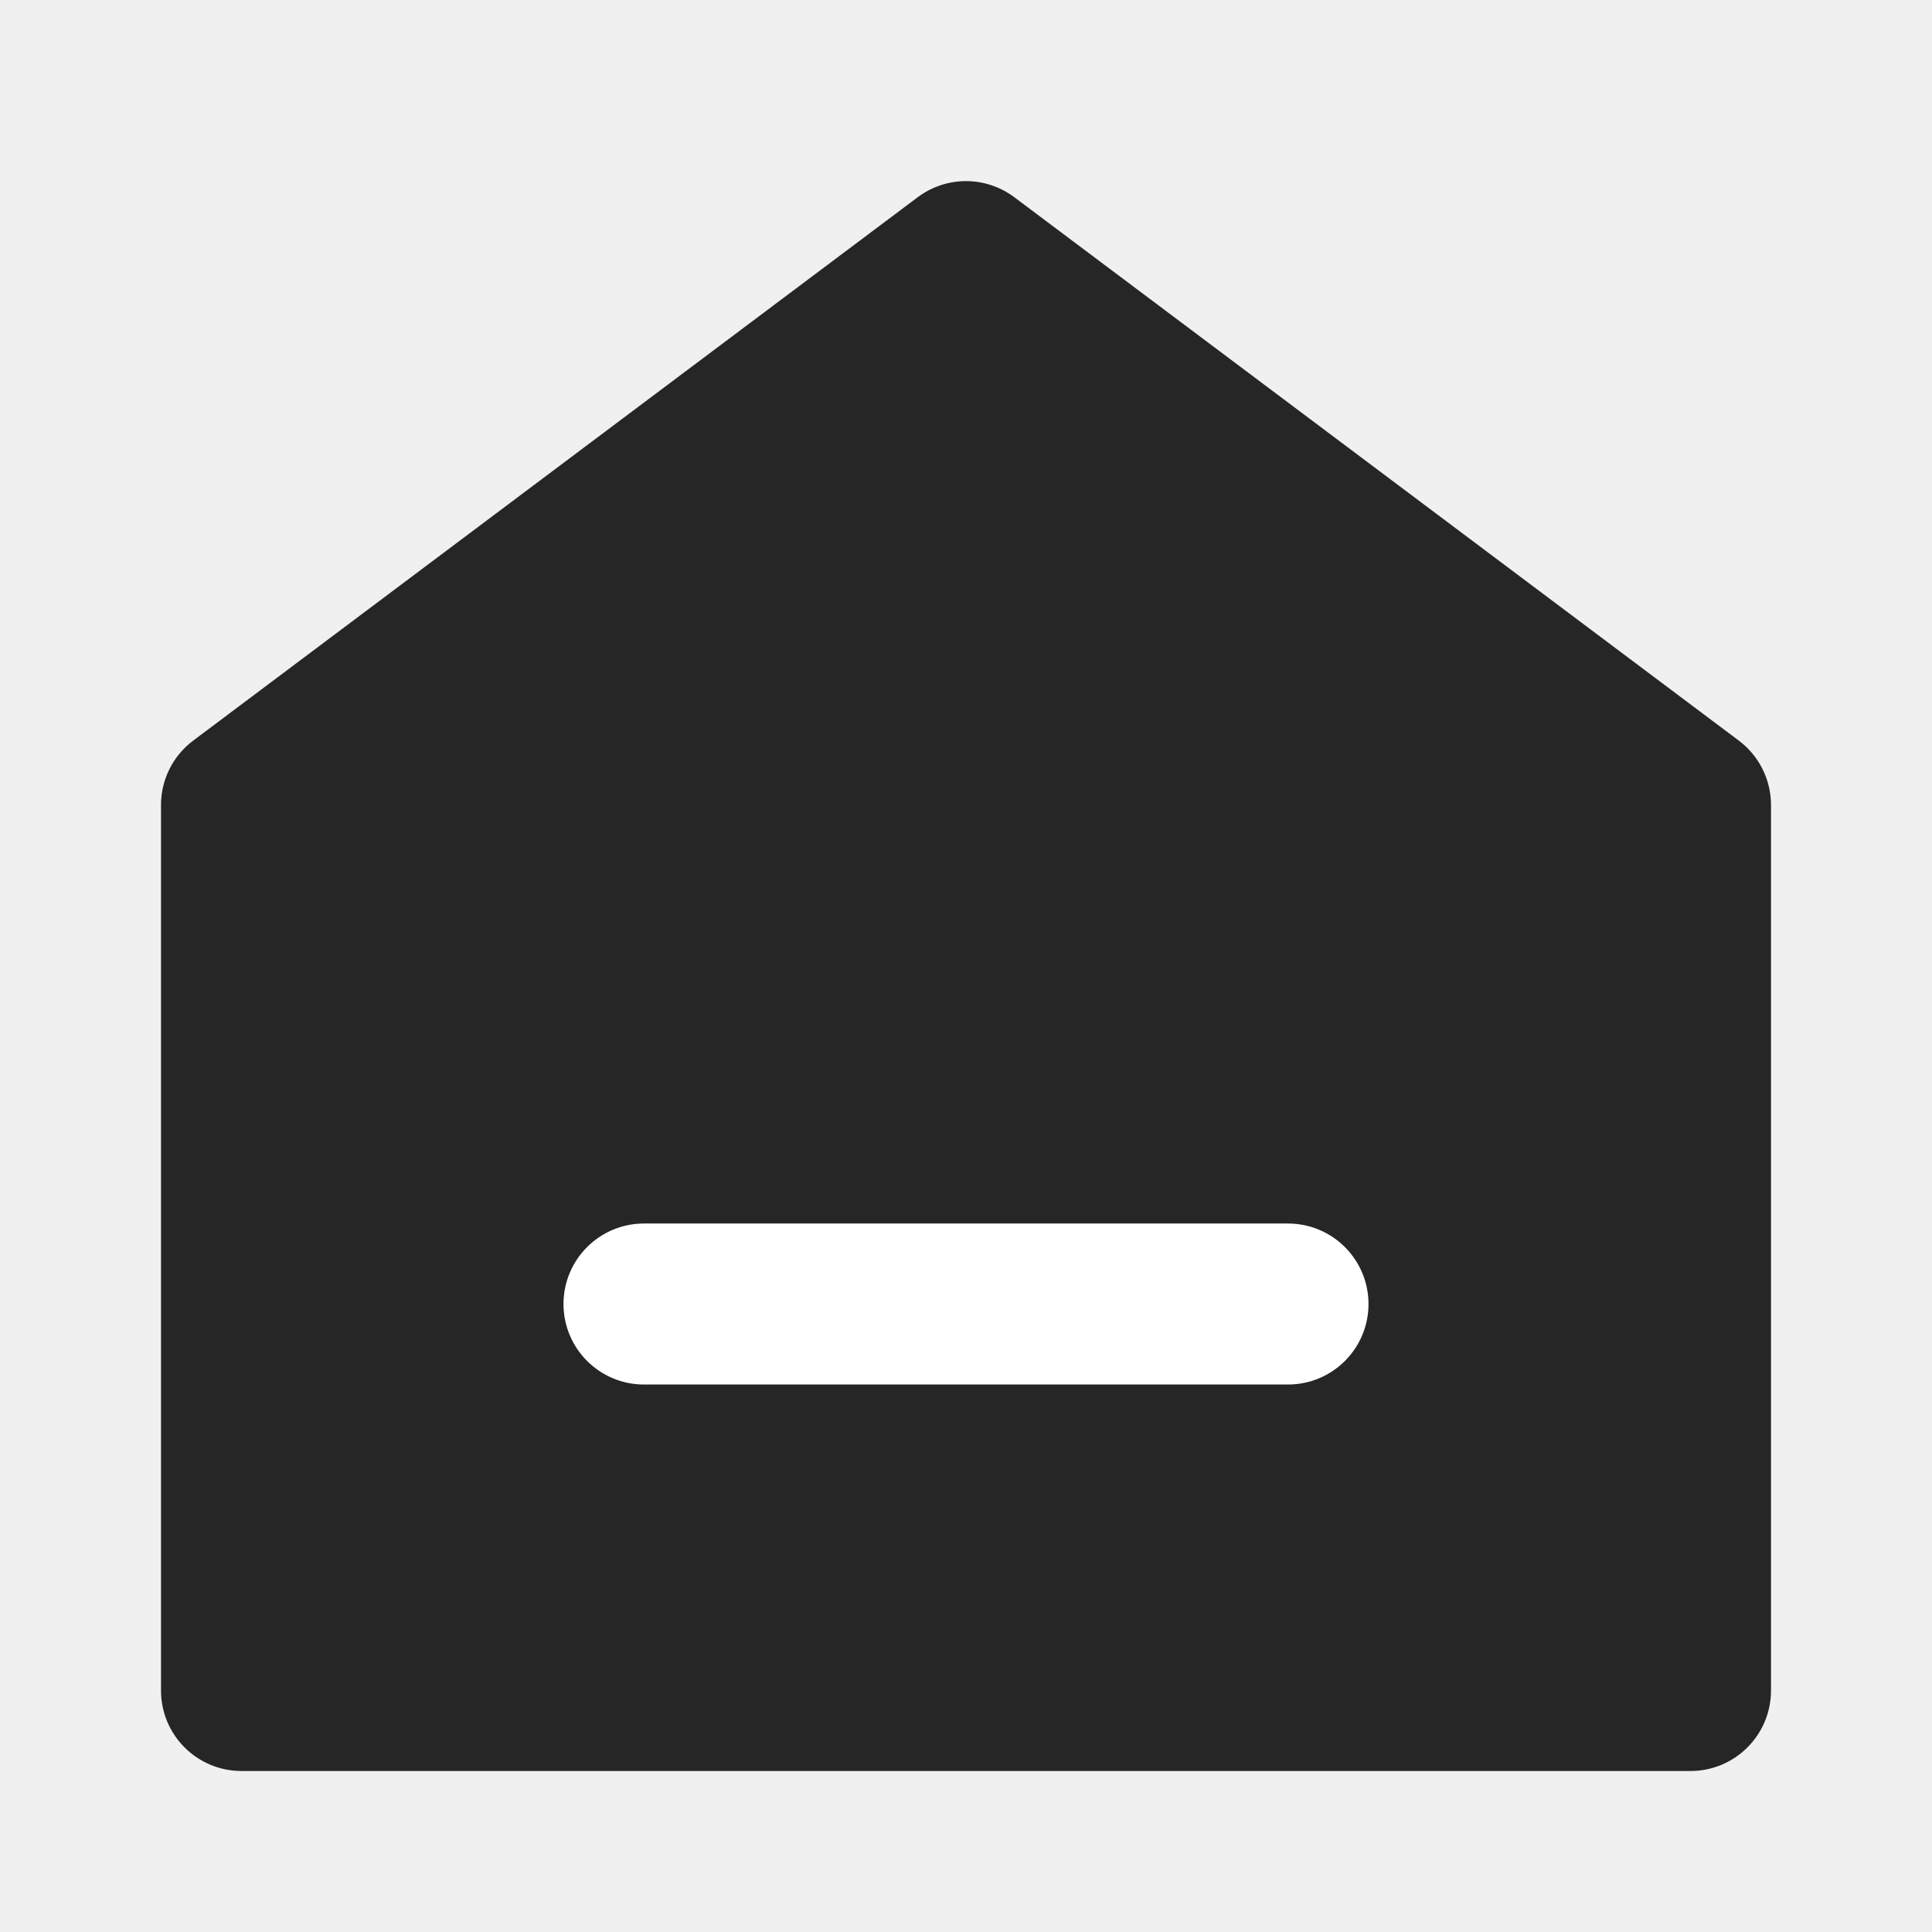
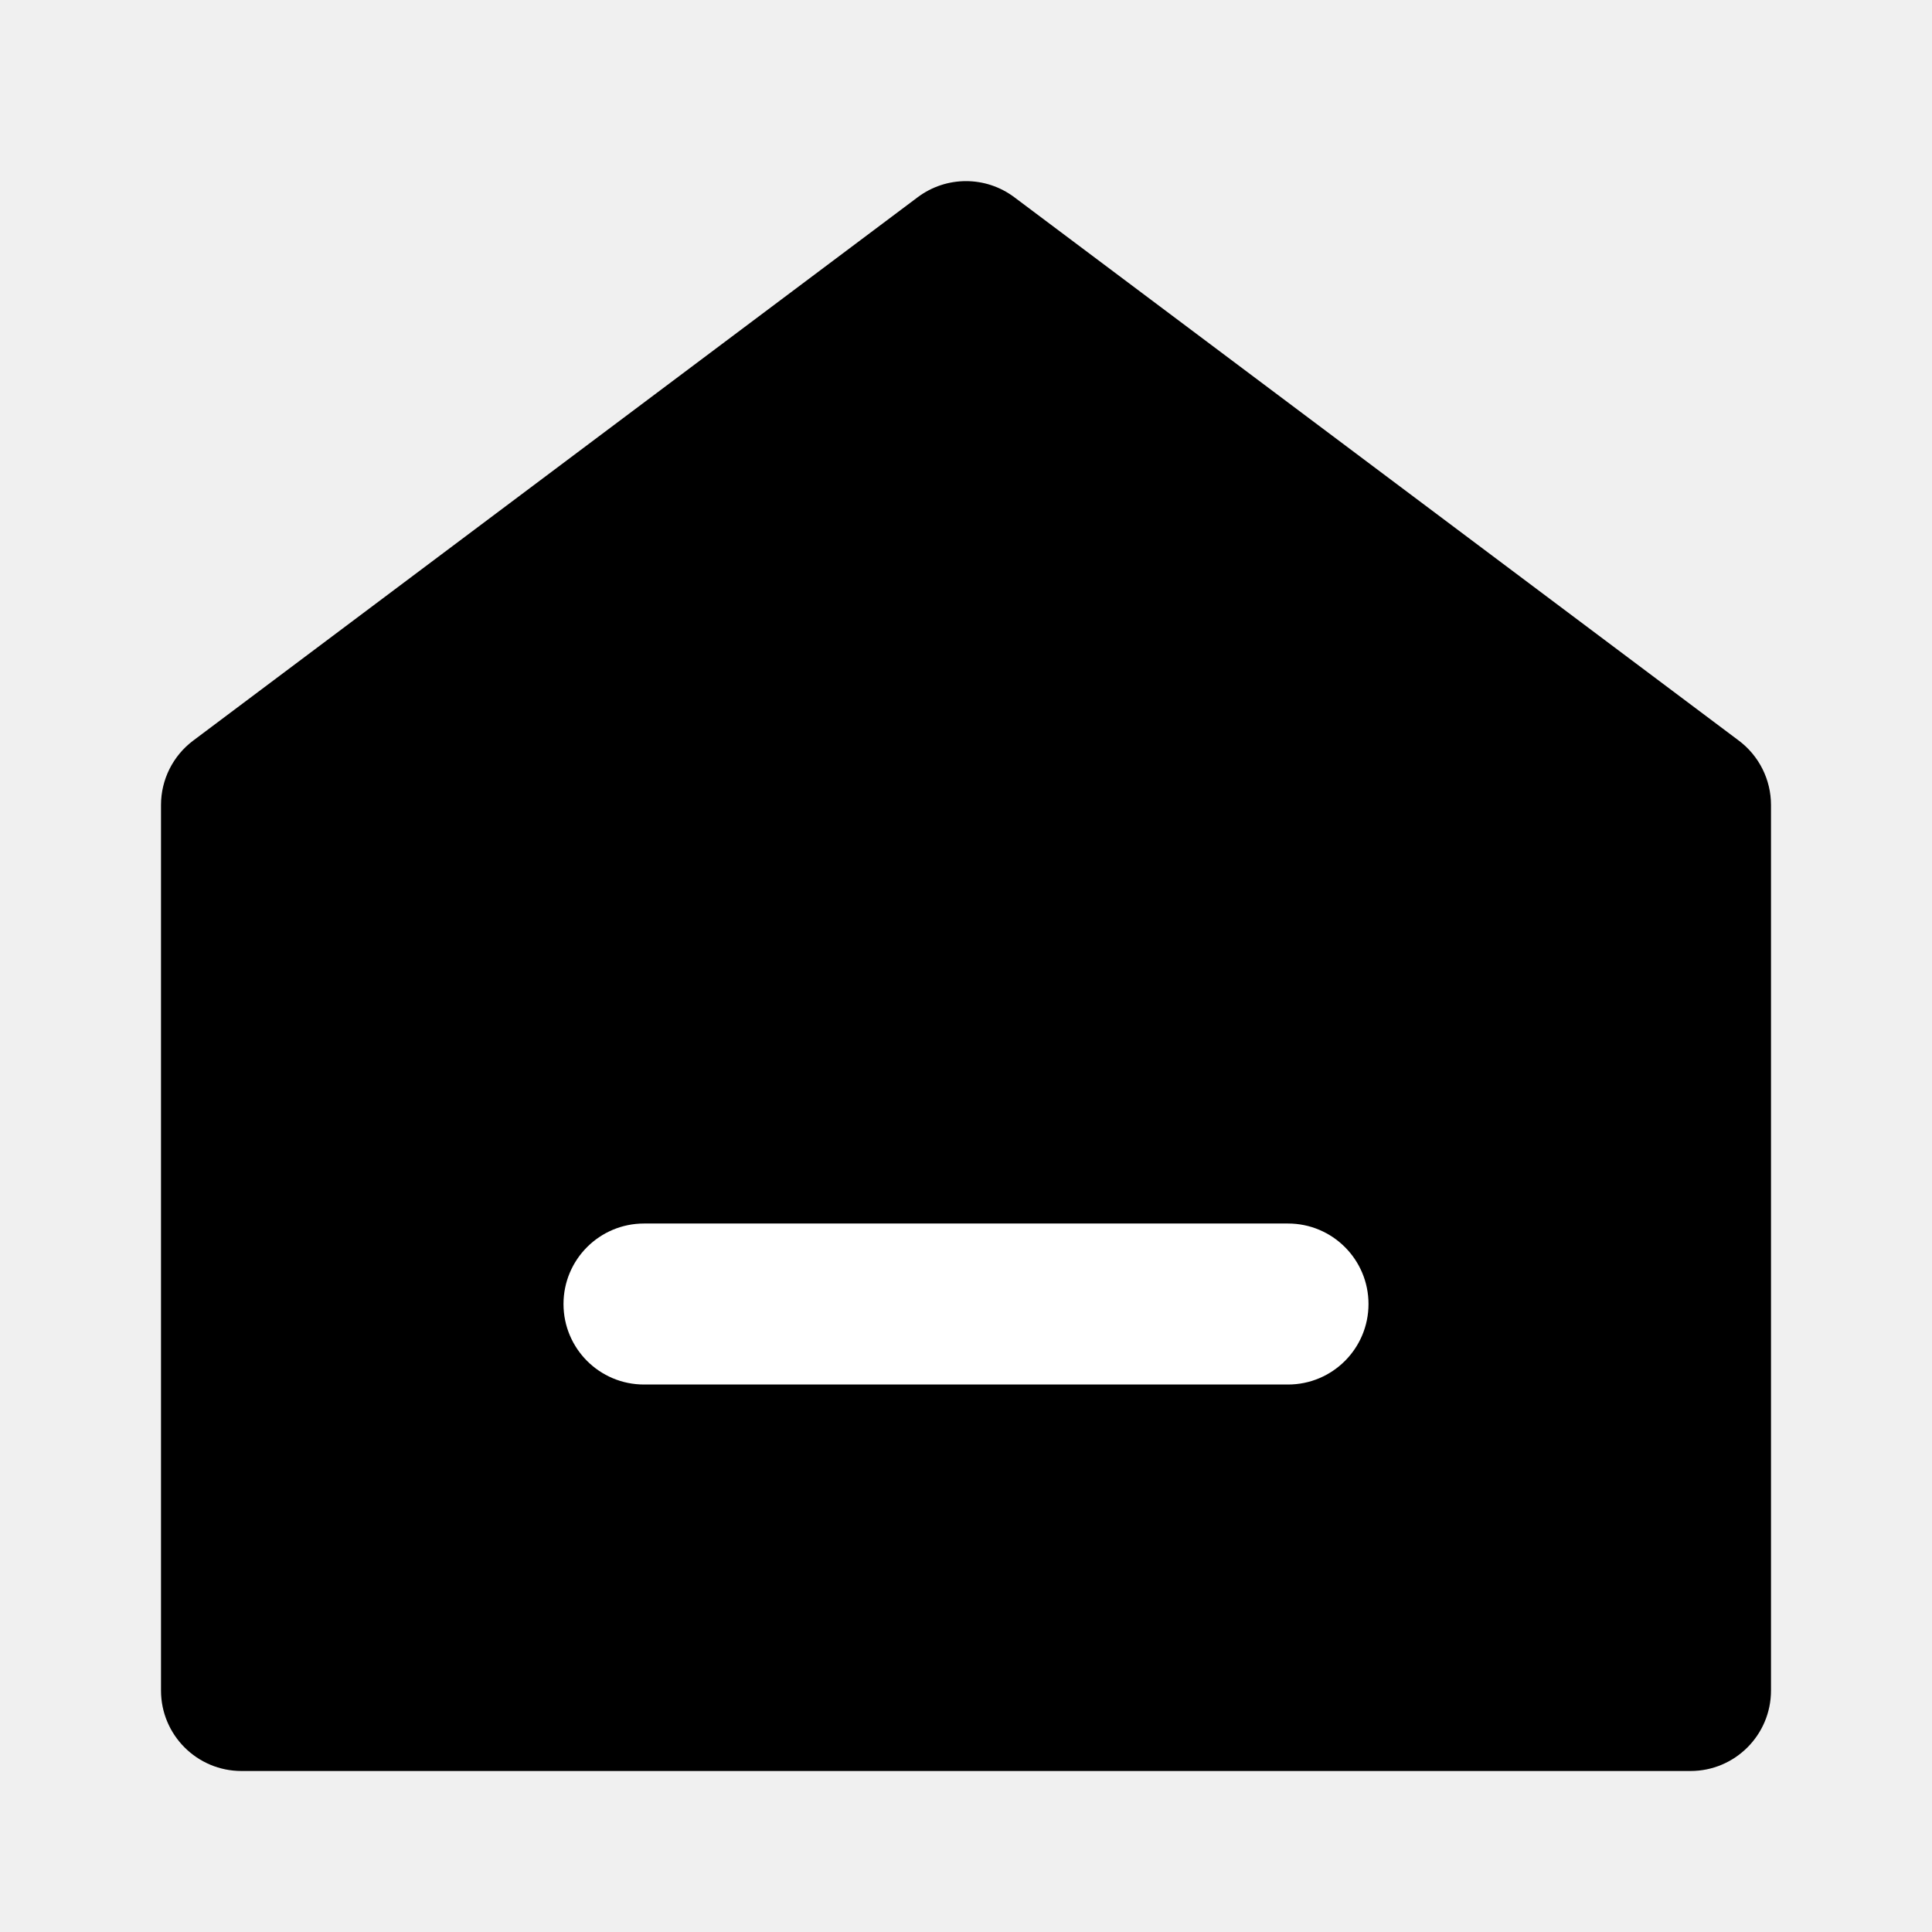
<svg xmlns="http://www.w3.org/2000/svg" width="24" height="24" fill="none">
-   <path fill="#262626" d="M21 22H3a1 1 0 0 1-1-1V10a1 1 0 0 1 .4-.8l9-6.75a1 1 0 0 1 1.2 0l9 6.75a1 1 0 0 1 .4.8v11a1 1 0 0 1-1 1Z" />
+   <path fill="currentColor" d="M21 22H3a1 1 0 0 1-1-1V10a1 1 0 0 1 .4-.8l9-6.75a1 1 0 0 1 1.2 0l9 6.75a1 1 0 0 1 .4.8v11a1 1 0 0 1-1 1Z" />
  <path fill="#fff" fill-rule="evenodd" d="M7 16.199a1 1 0 0 1 1-1h8a1 1 0 0 1 0 2H8a1 1 0 0 1-1-1Z" clip-rule="evenodd" />
</svg>
